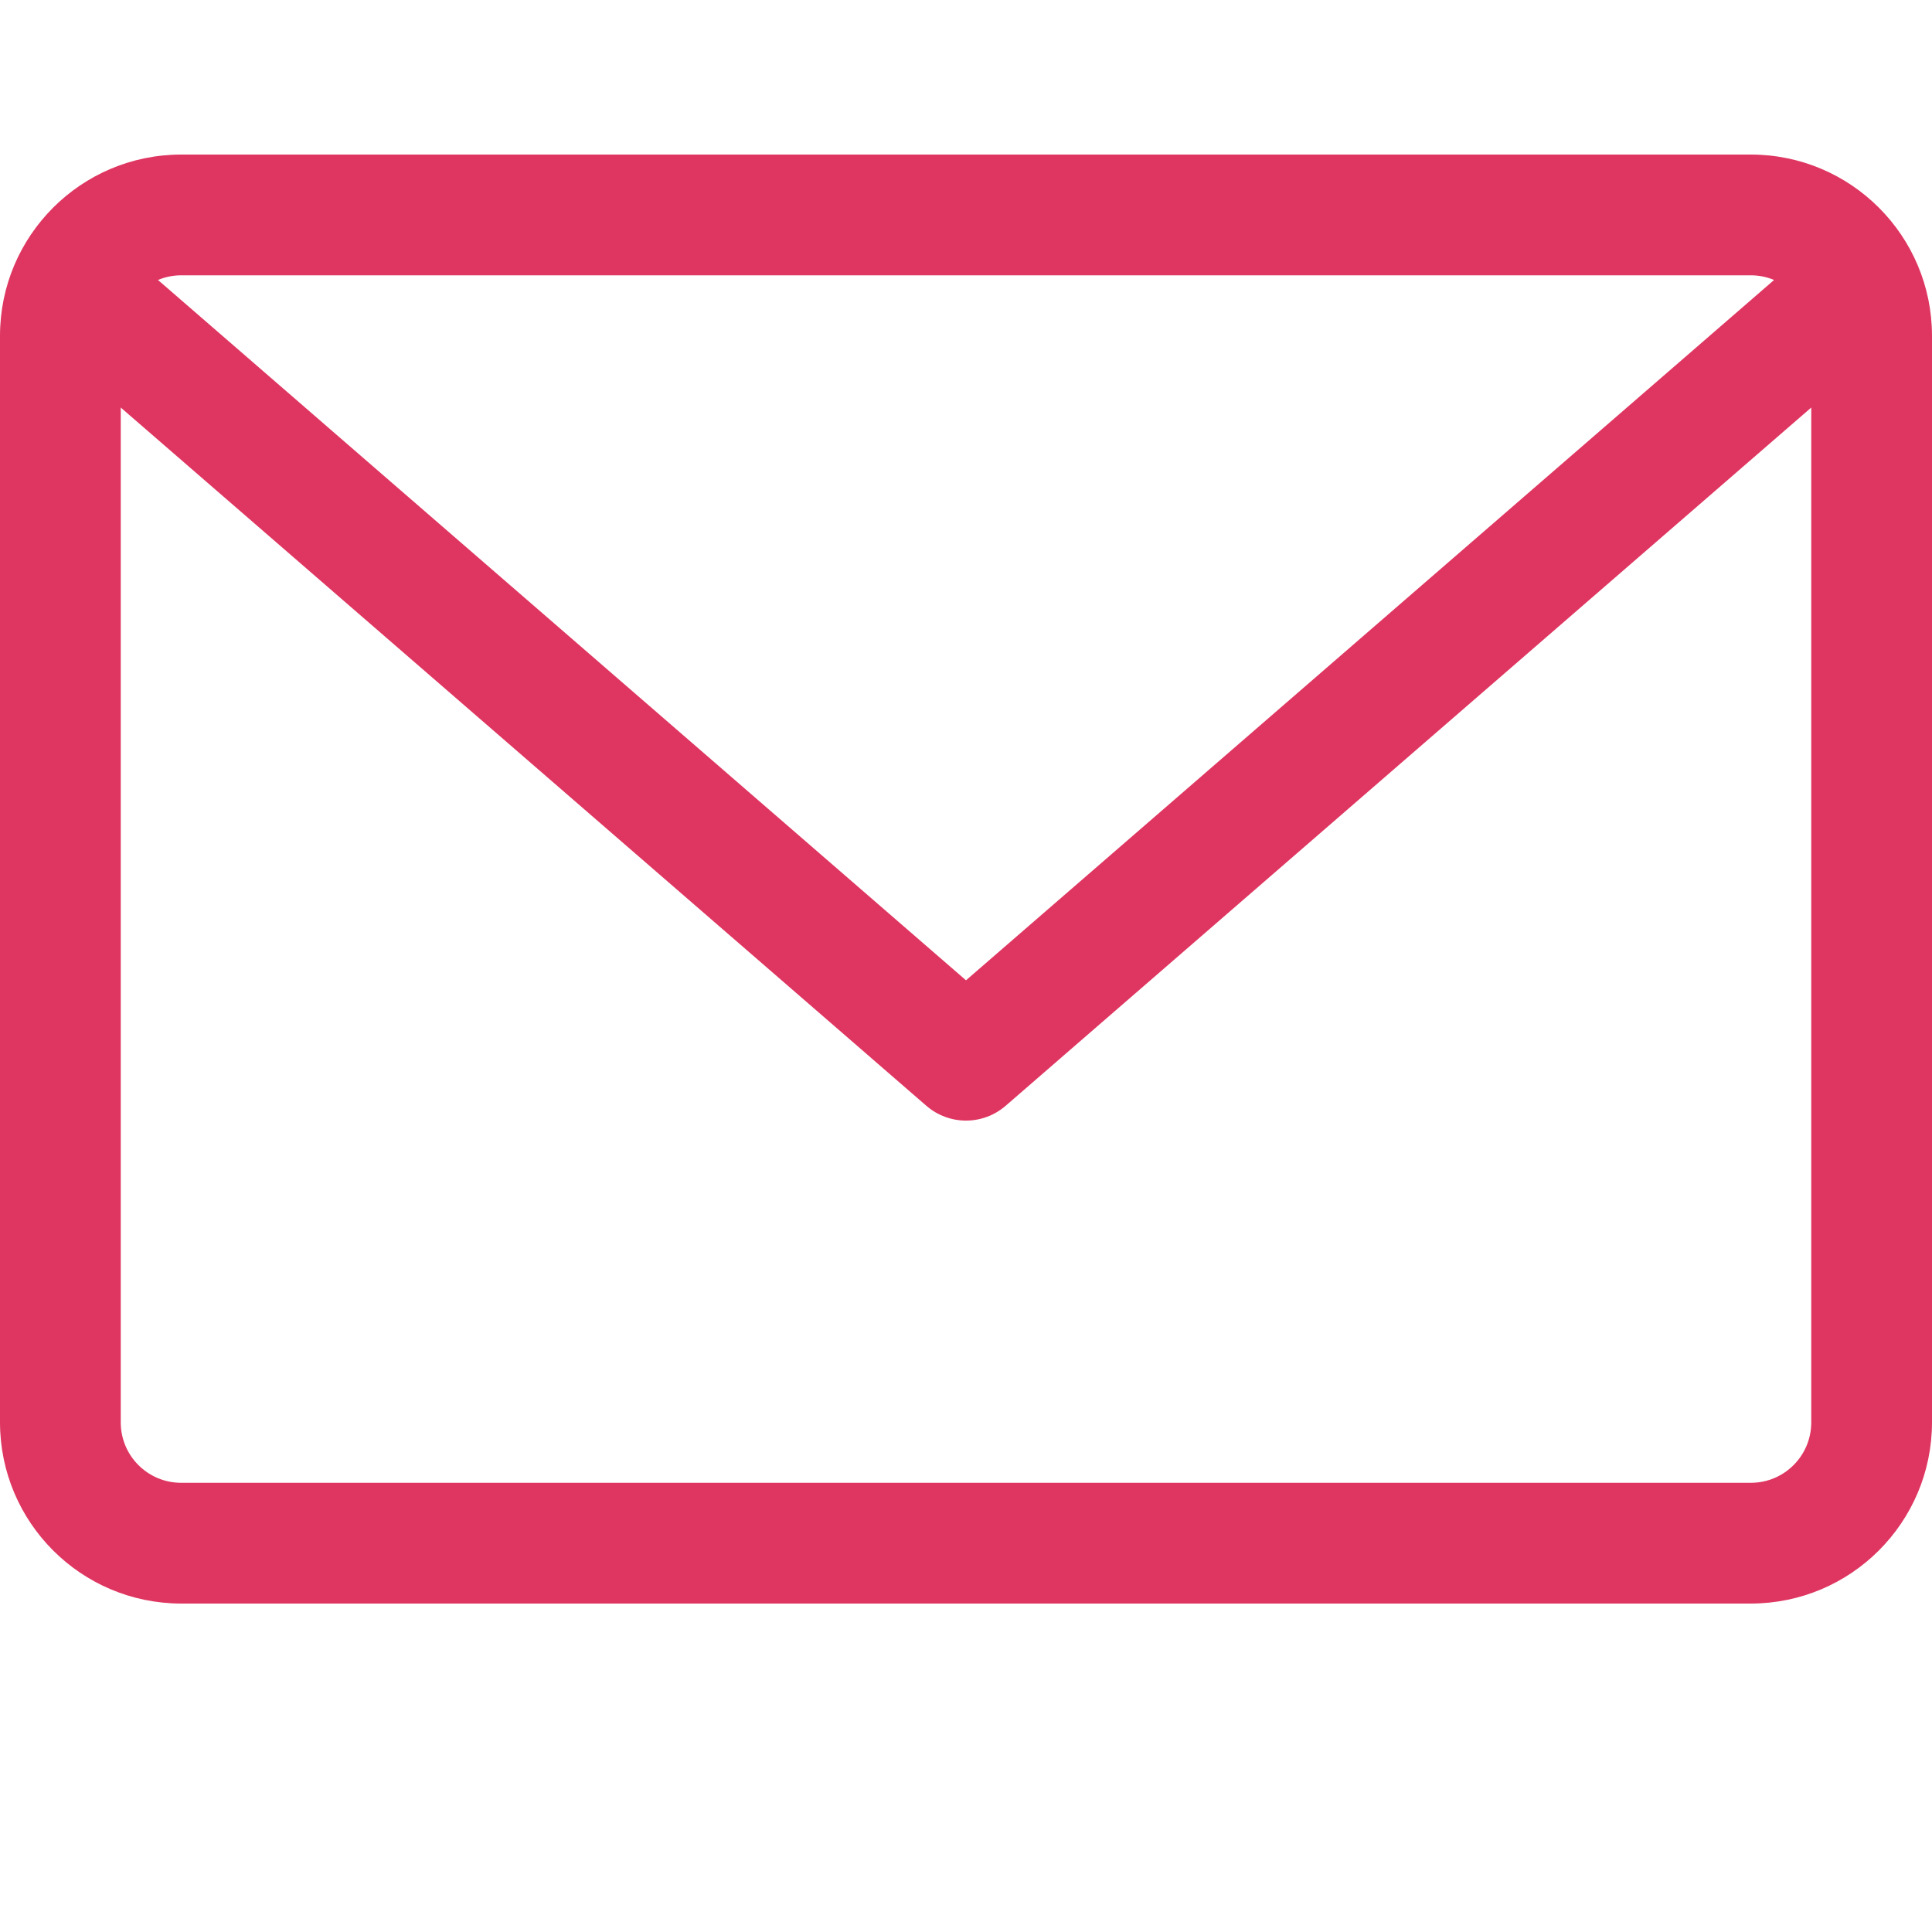
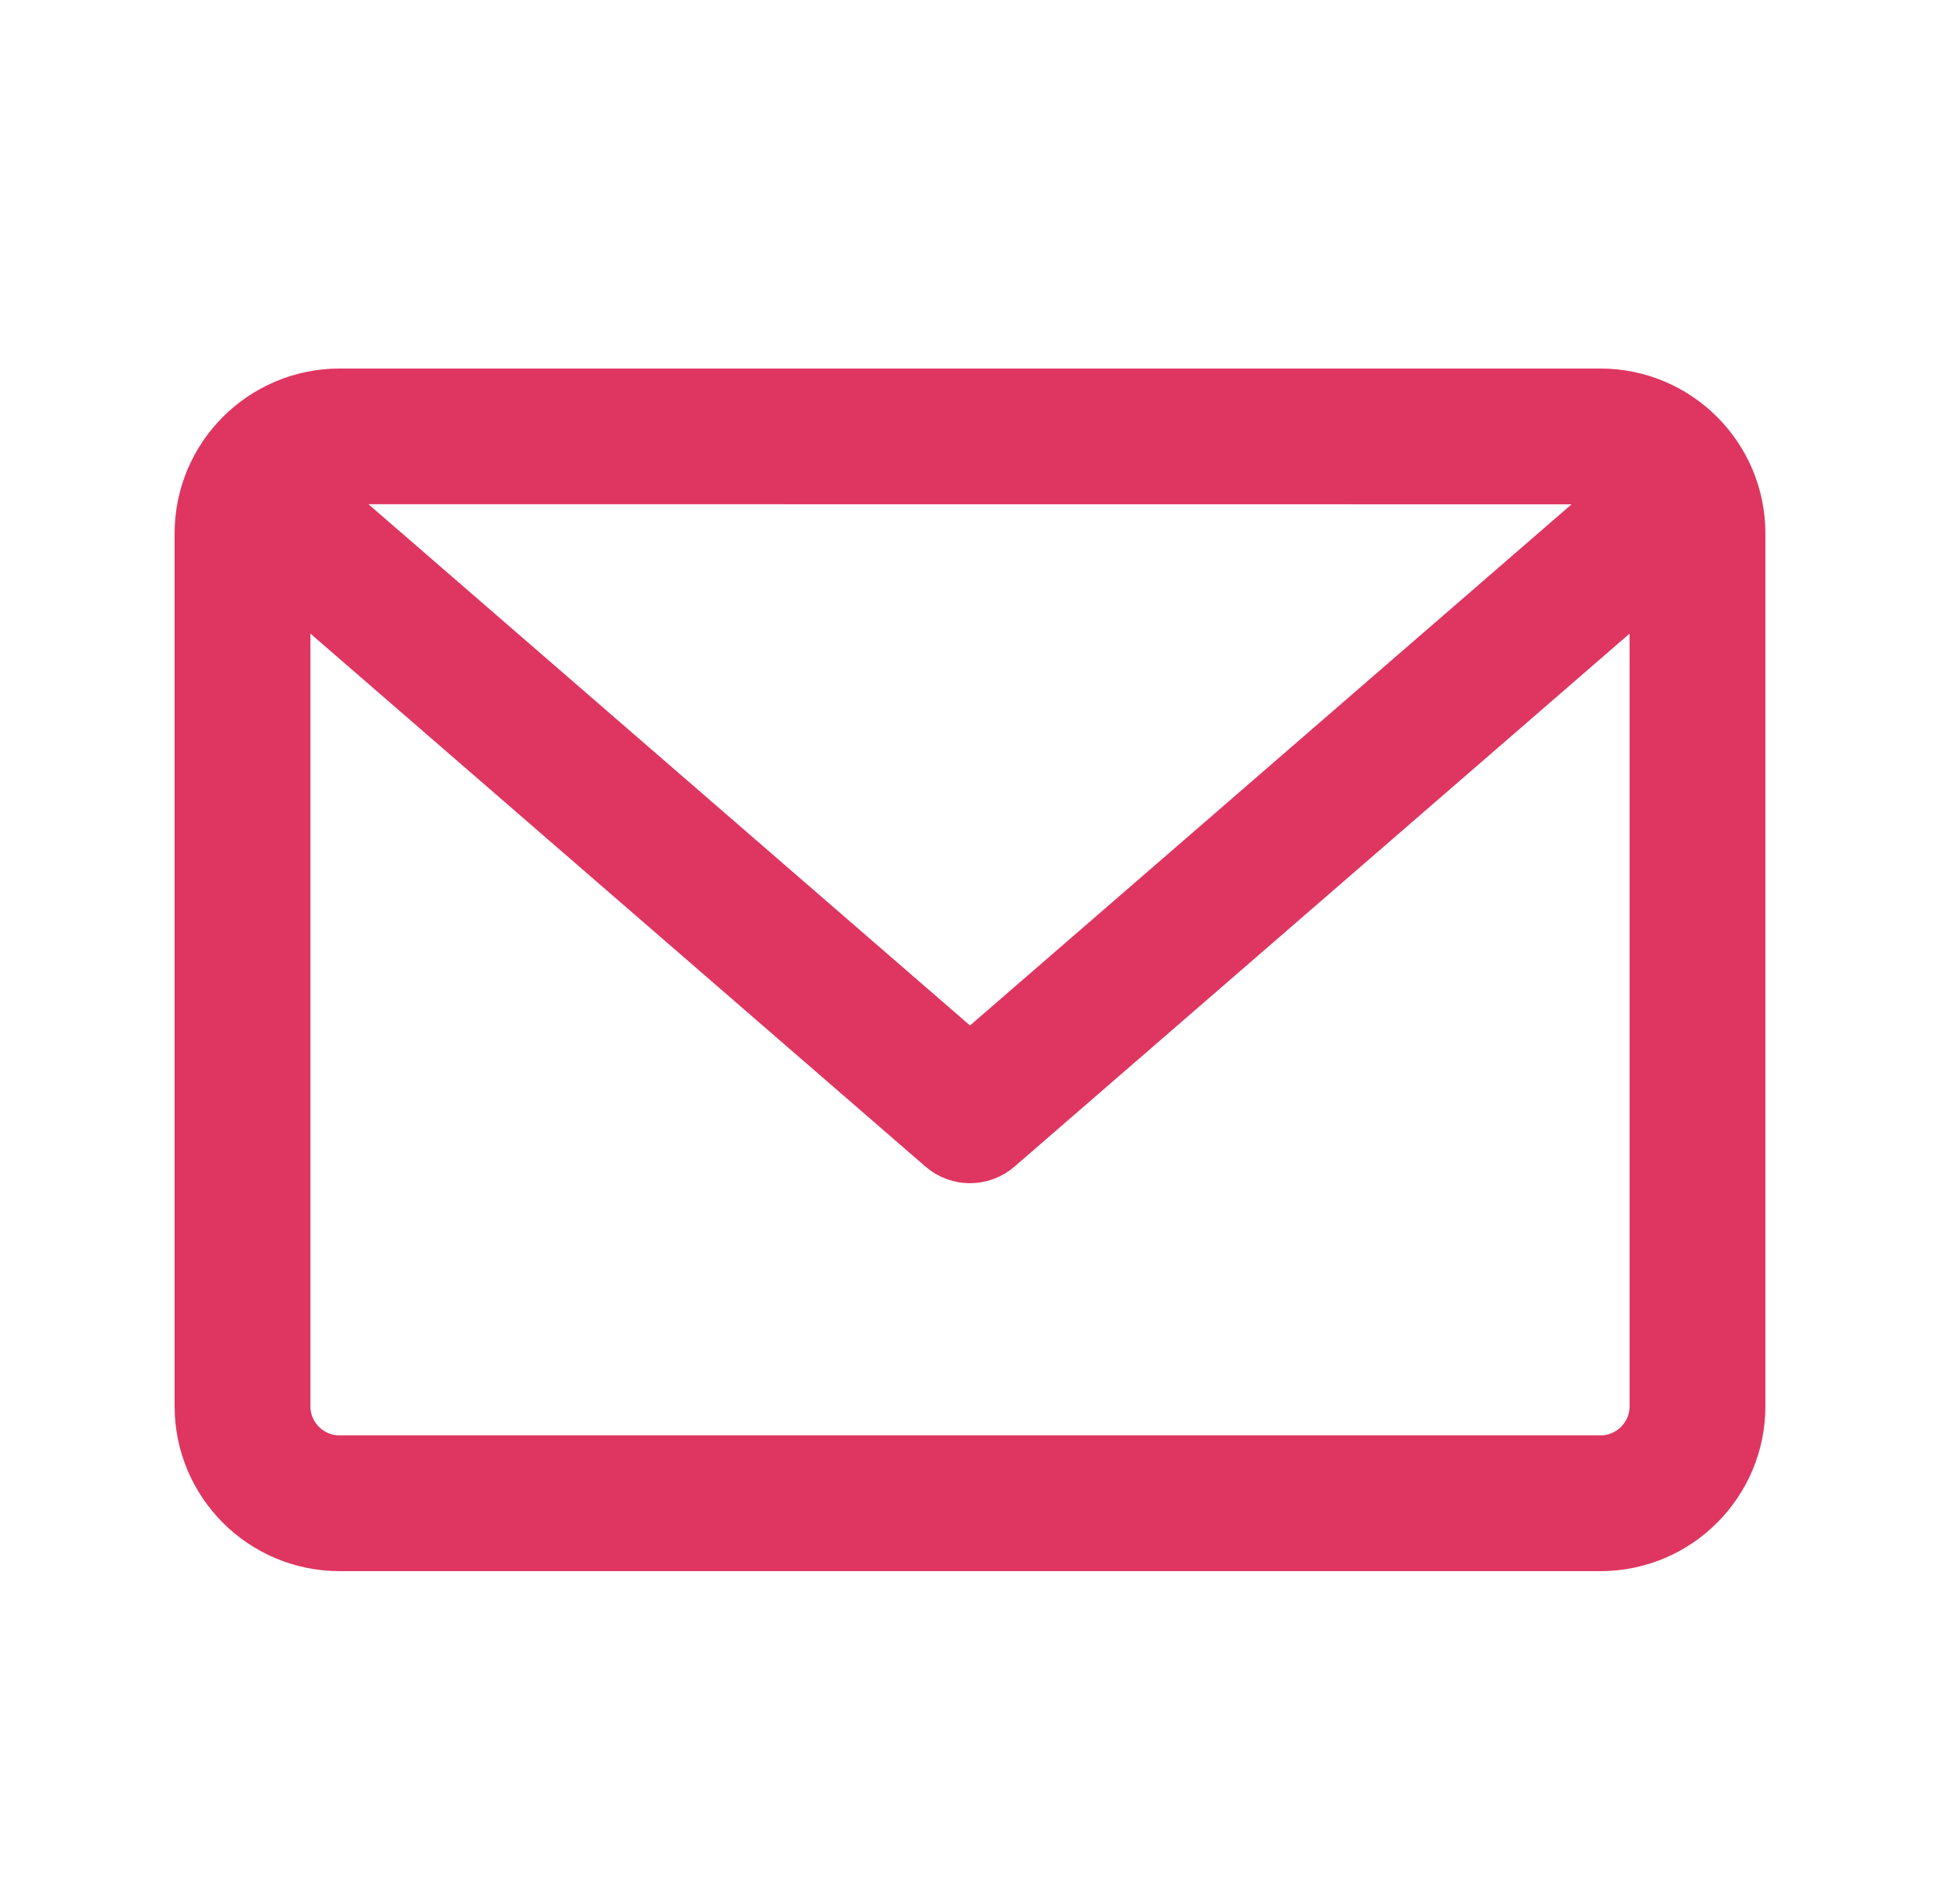
- <svg xmlns="http://www.w3.org/2000/svg" width="100" height="100" viewBox="0 0 100 100">
-   <g id="email" transform="translate(-5236 -2625)">
-     <path id="email-2" data-name="email" d="M90.625,59.882H9.375A9.385,9.385,0,0,0,0,69.257v56.25a9.385,9.385,0,0,0,9.375,9.375h81.25A9.385,9.385,0,0,0,100,125.507V69.257A9.385,9.385,0,0,0,90.625,59.882Zm0,6.25a3.107,3.107,0,0,1,1.2.242L50,102.622,8.177,66.374a3.111,3.111,0,0,1,1.2-.242Zm0,62.5H9.375a3.127,3.127,0,0,1-3.125-3.125V72.977l41.7,36.142a3.13,3.13,0,0,0,4.1,0l41.7-36.142v52.53A3.127,3.127,0,0,1,90.625,128.632Z" transform="translate(5236 2573.118)" fill="#df3661" />
-     <rect id="Retângulo_68" data-name="Retângulo 68" width="100" height="100" transform="translate(5236 2625)" fill="none" />
+ <svg xmlns="http://www.w3.org/2000/svg" width="50" height="49.065" viewBox="0 0 50 49.065">
+   <g id="email" transform="translate(-5489 -2706)">
+     <g id="email-2" data-name="email" transform="translate(248 71)">
+       <path id="email-3" data-name="email" d="M36.25,59.882H3.75A3.754,3.754,0,0,0,0,63.632v22.5a3.754,3.754,0,0,0,3.75,3.75h32.5A3.754,3.754,0,0,0,40,86.132v-22.5A3.754,3.754,0,0,0,36.25,59.882Zm0,2.5a1.243,1.243,0,0,1,.479.1L20,76.978,3.271,62.479a1.244,1.244,0,0,1,.479-.1Zm0,25H3.75a1.251,1.251,0,0,1-1.25-1.25V65.12L19.181,79.577a1.252,1.252,0,0,0,1.638,0L37.5,65.12V86.132A1.251,1.251,0,0,1,36.25,87.382Z" transform="translate(5246 2585.118)" fill="#df3661" stroke="#df3661" stroke-width="1" />
+     </g>
+     <rect id="Retângulo_72" data-name="Retângulo 72" width="50" height="49.065" transform="translate(5489 2706)" fill="none" />
  </g>
</svg>
